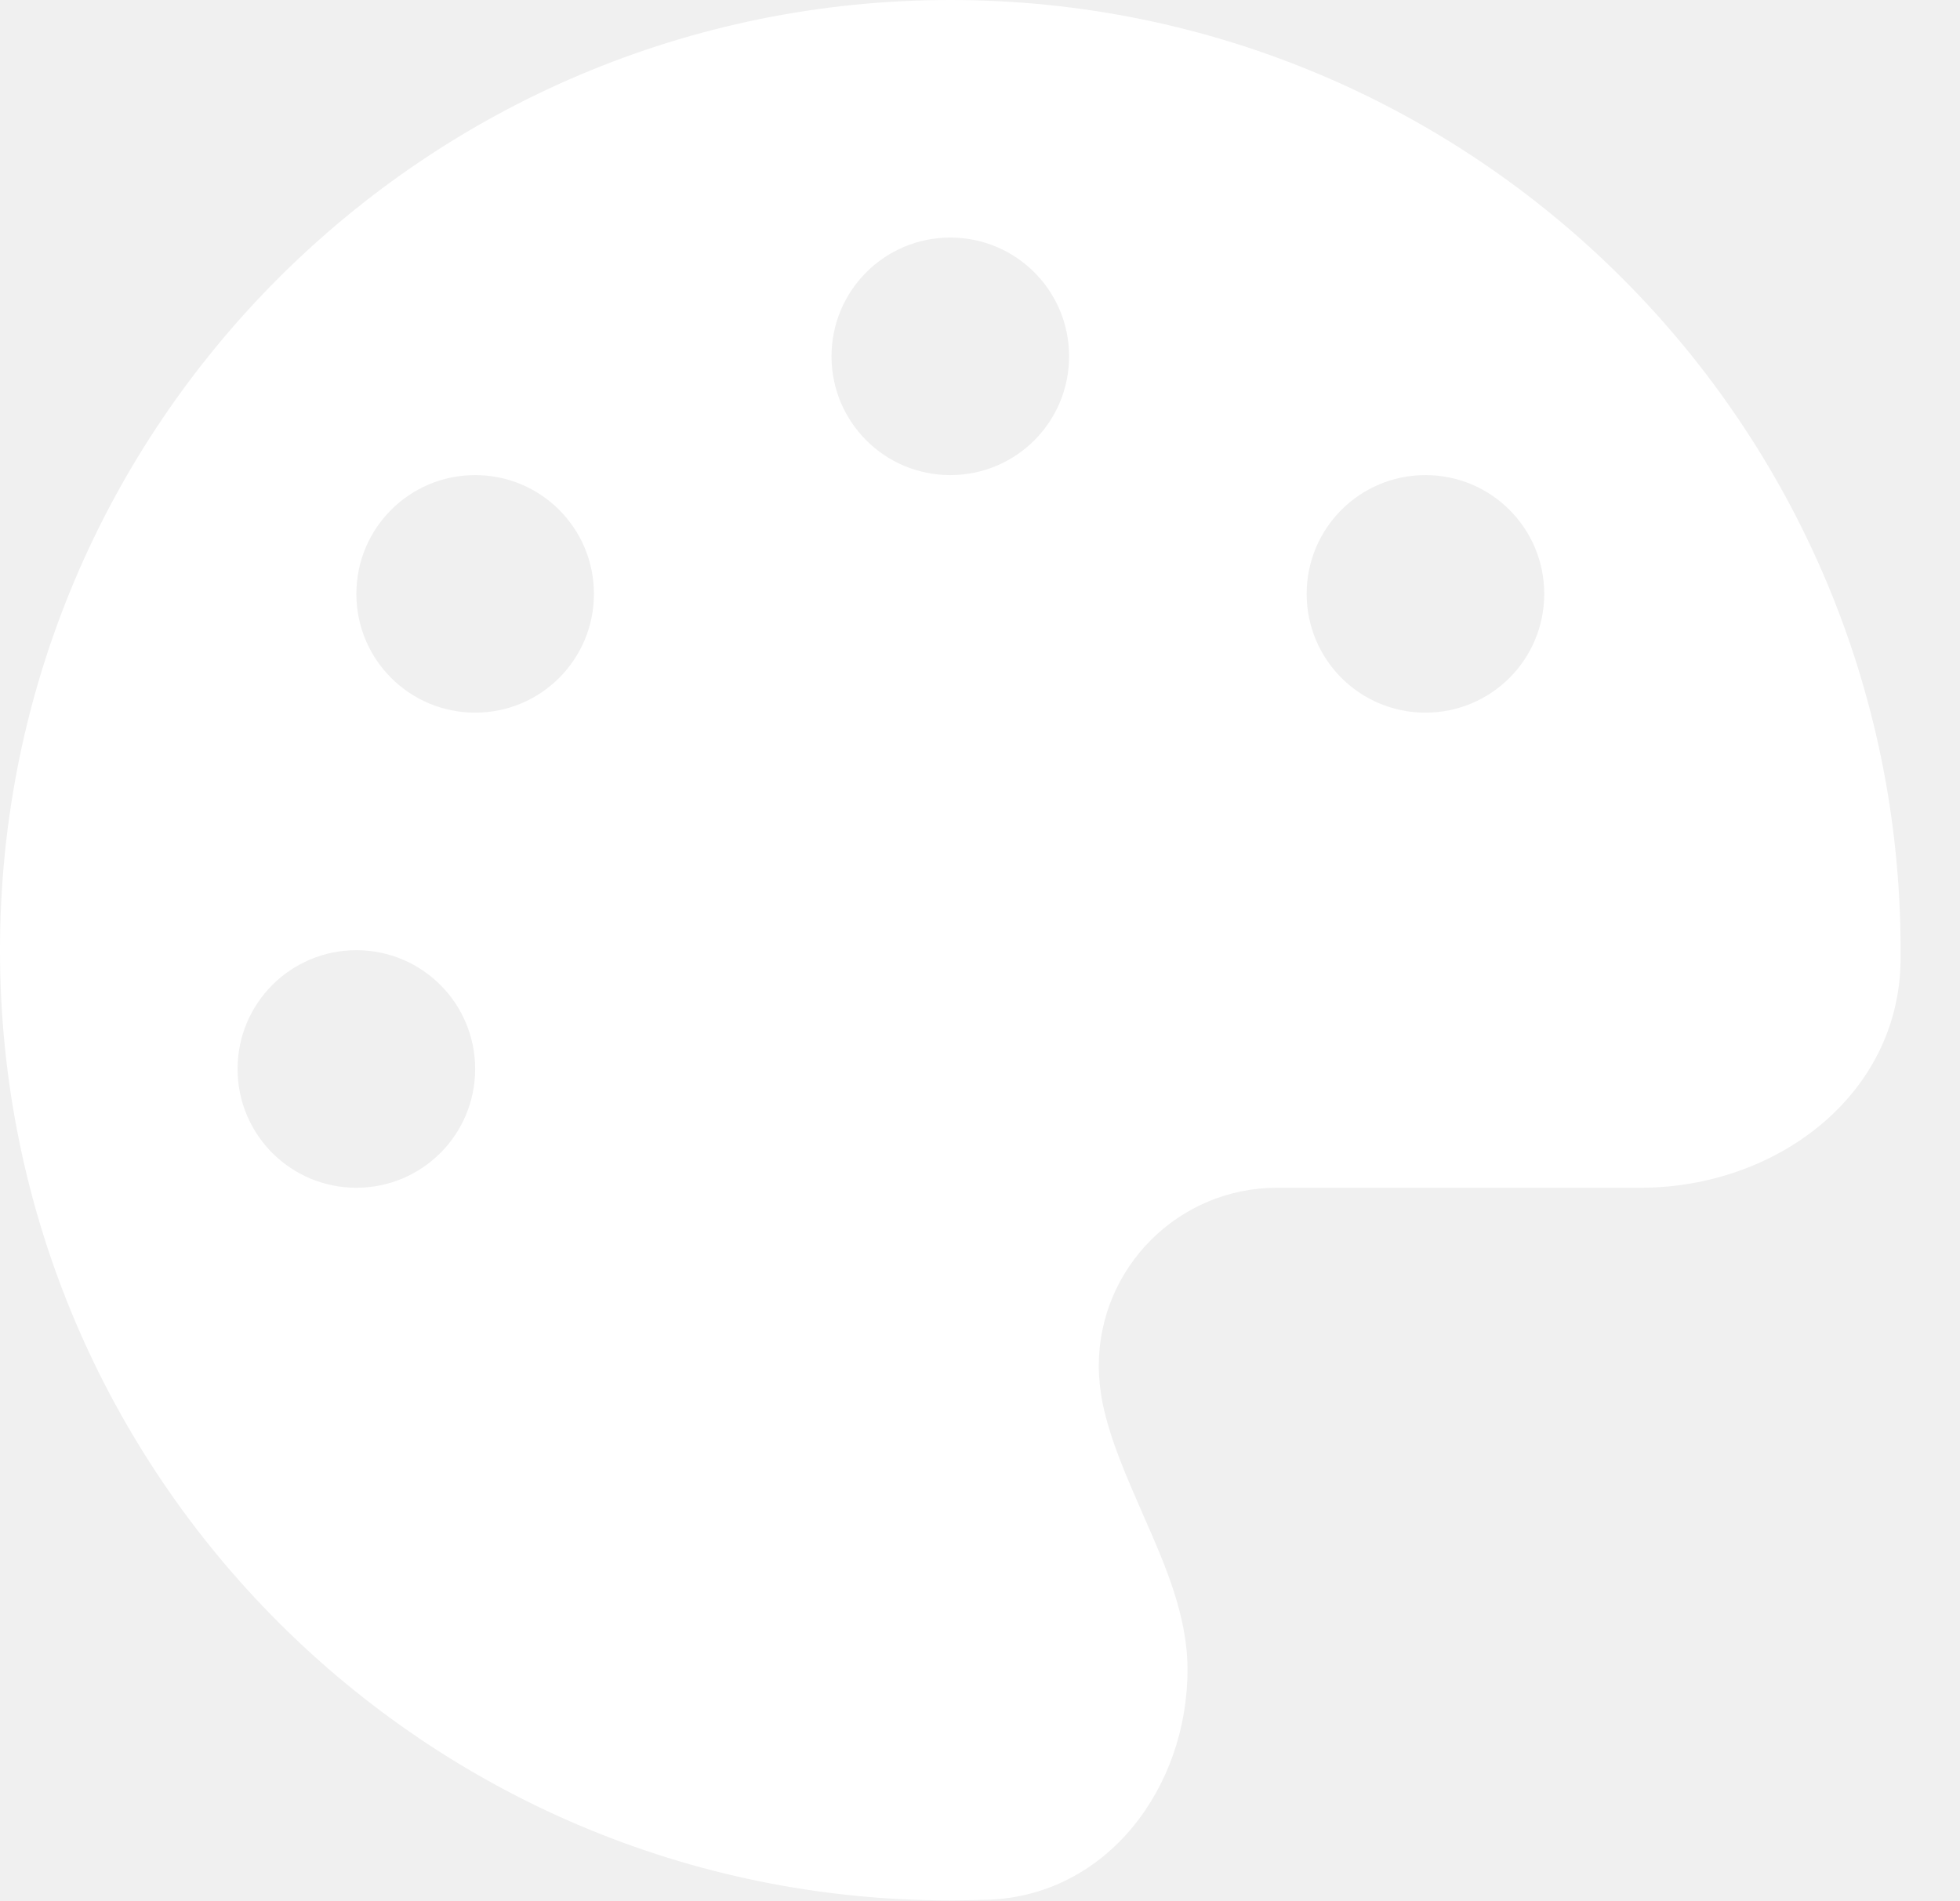
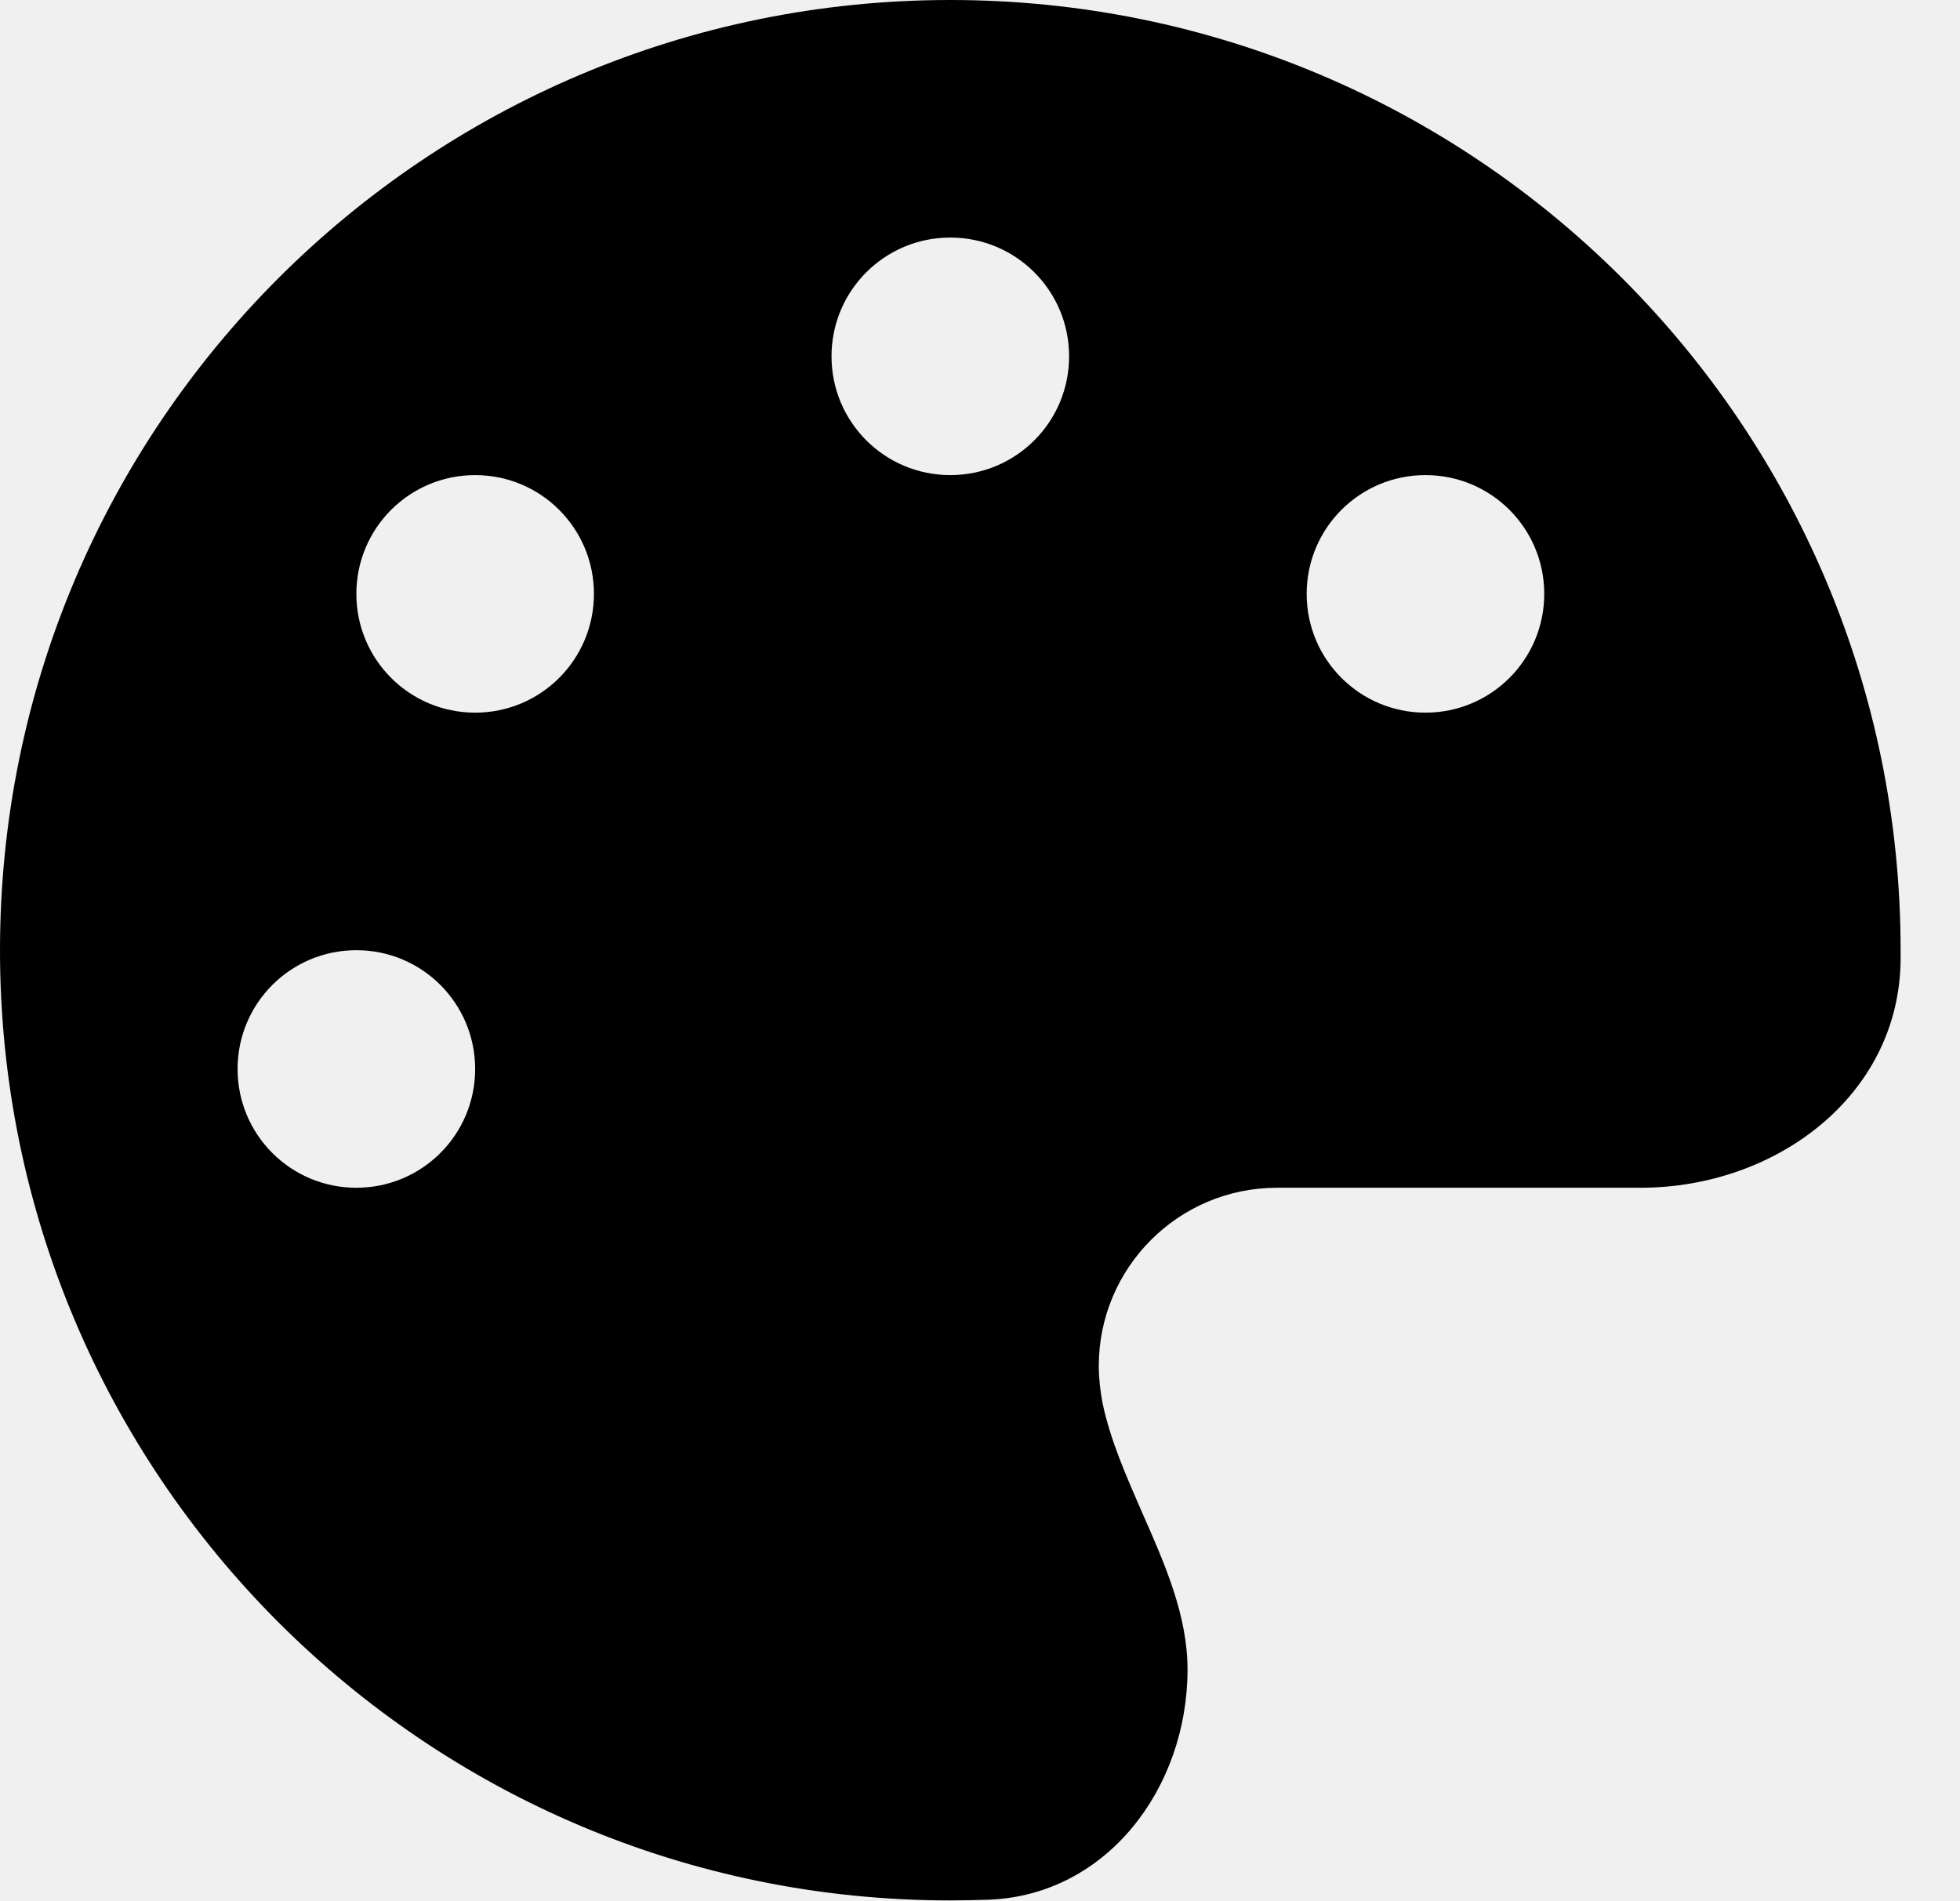
- <svg xmlns="http://www.w3.org/2000/svg" width="33" height="32" viewBox="0 0 33 32" fill="#fff">
+ <svg xmlns="http://www.w3.org/2000/svg" width="33" height="32" viewBox="0 0 33 32">
  <path d="M32 16C32 16.056 32 16.113 32 16.169C31.975 18.45 29.9 20 27.619 20H21.5C19.844 20 18.5 21.344 18.5 23C18.5 23.212 18.525 23.419 18.562 23.619C18.694 24.256 18.969 24.869 19.238 25.488C19.619 26.35 19.994 27.206 19.994 28.113C19.994 30.1 18.644 31.906 16.656 31.988C16.438 31.994 16.219 32 15.994 32C7.162 32 0 24.837 0 16C0 7.162 7.162 0 16 0C24.837 0 32 7.162 32 16ZM8 18C8 16.894 7.106 16 6 16C4.894 16 4 16.894 4 18C4 19.106 4.894 20 6 20C7.106 20 8 19.106 8 18ZM8 12C9.106 12 10 11.106 10 10C10 8.894 9.106 8 8 8C6.894 8 6 8.894 6 10C6 11.106 6.894 12 8 12ZM18 6C18 4.894 17.106 4 16 4C14.894 4 14 4.894 14 6C14 7.106 14.894 8 16 8C17.106 8 18 7.106 18 6ZM24 12C25.106 12 26 11.106 26 10C26 8.894 25.106 8 24 8C22.894 8 22 8.894 22 10C22 11.106 22.894 12 24 12Z" />
</svg>
